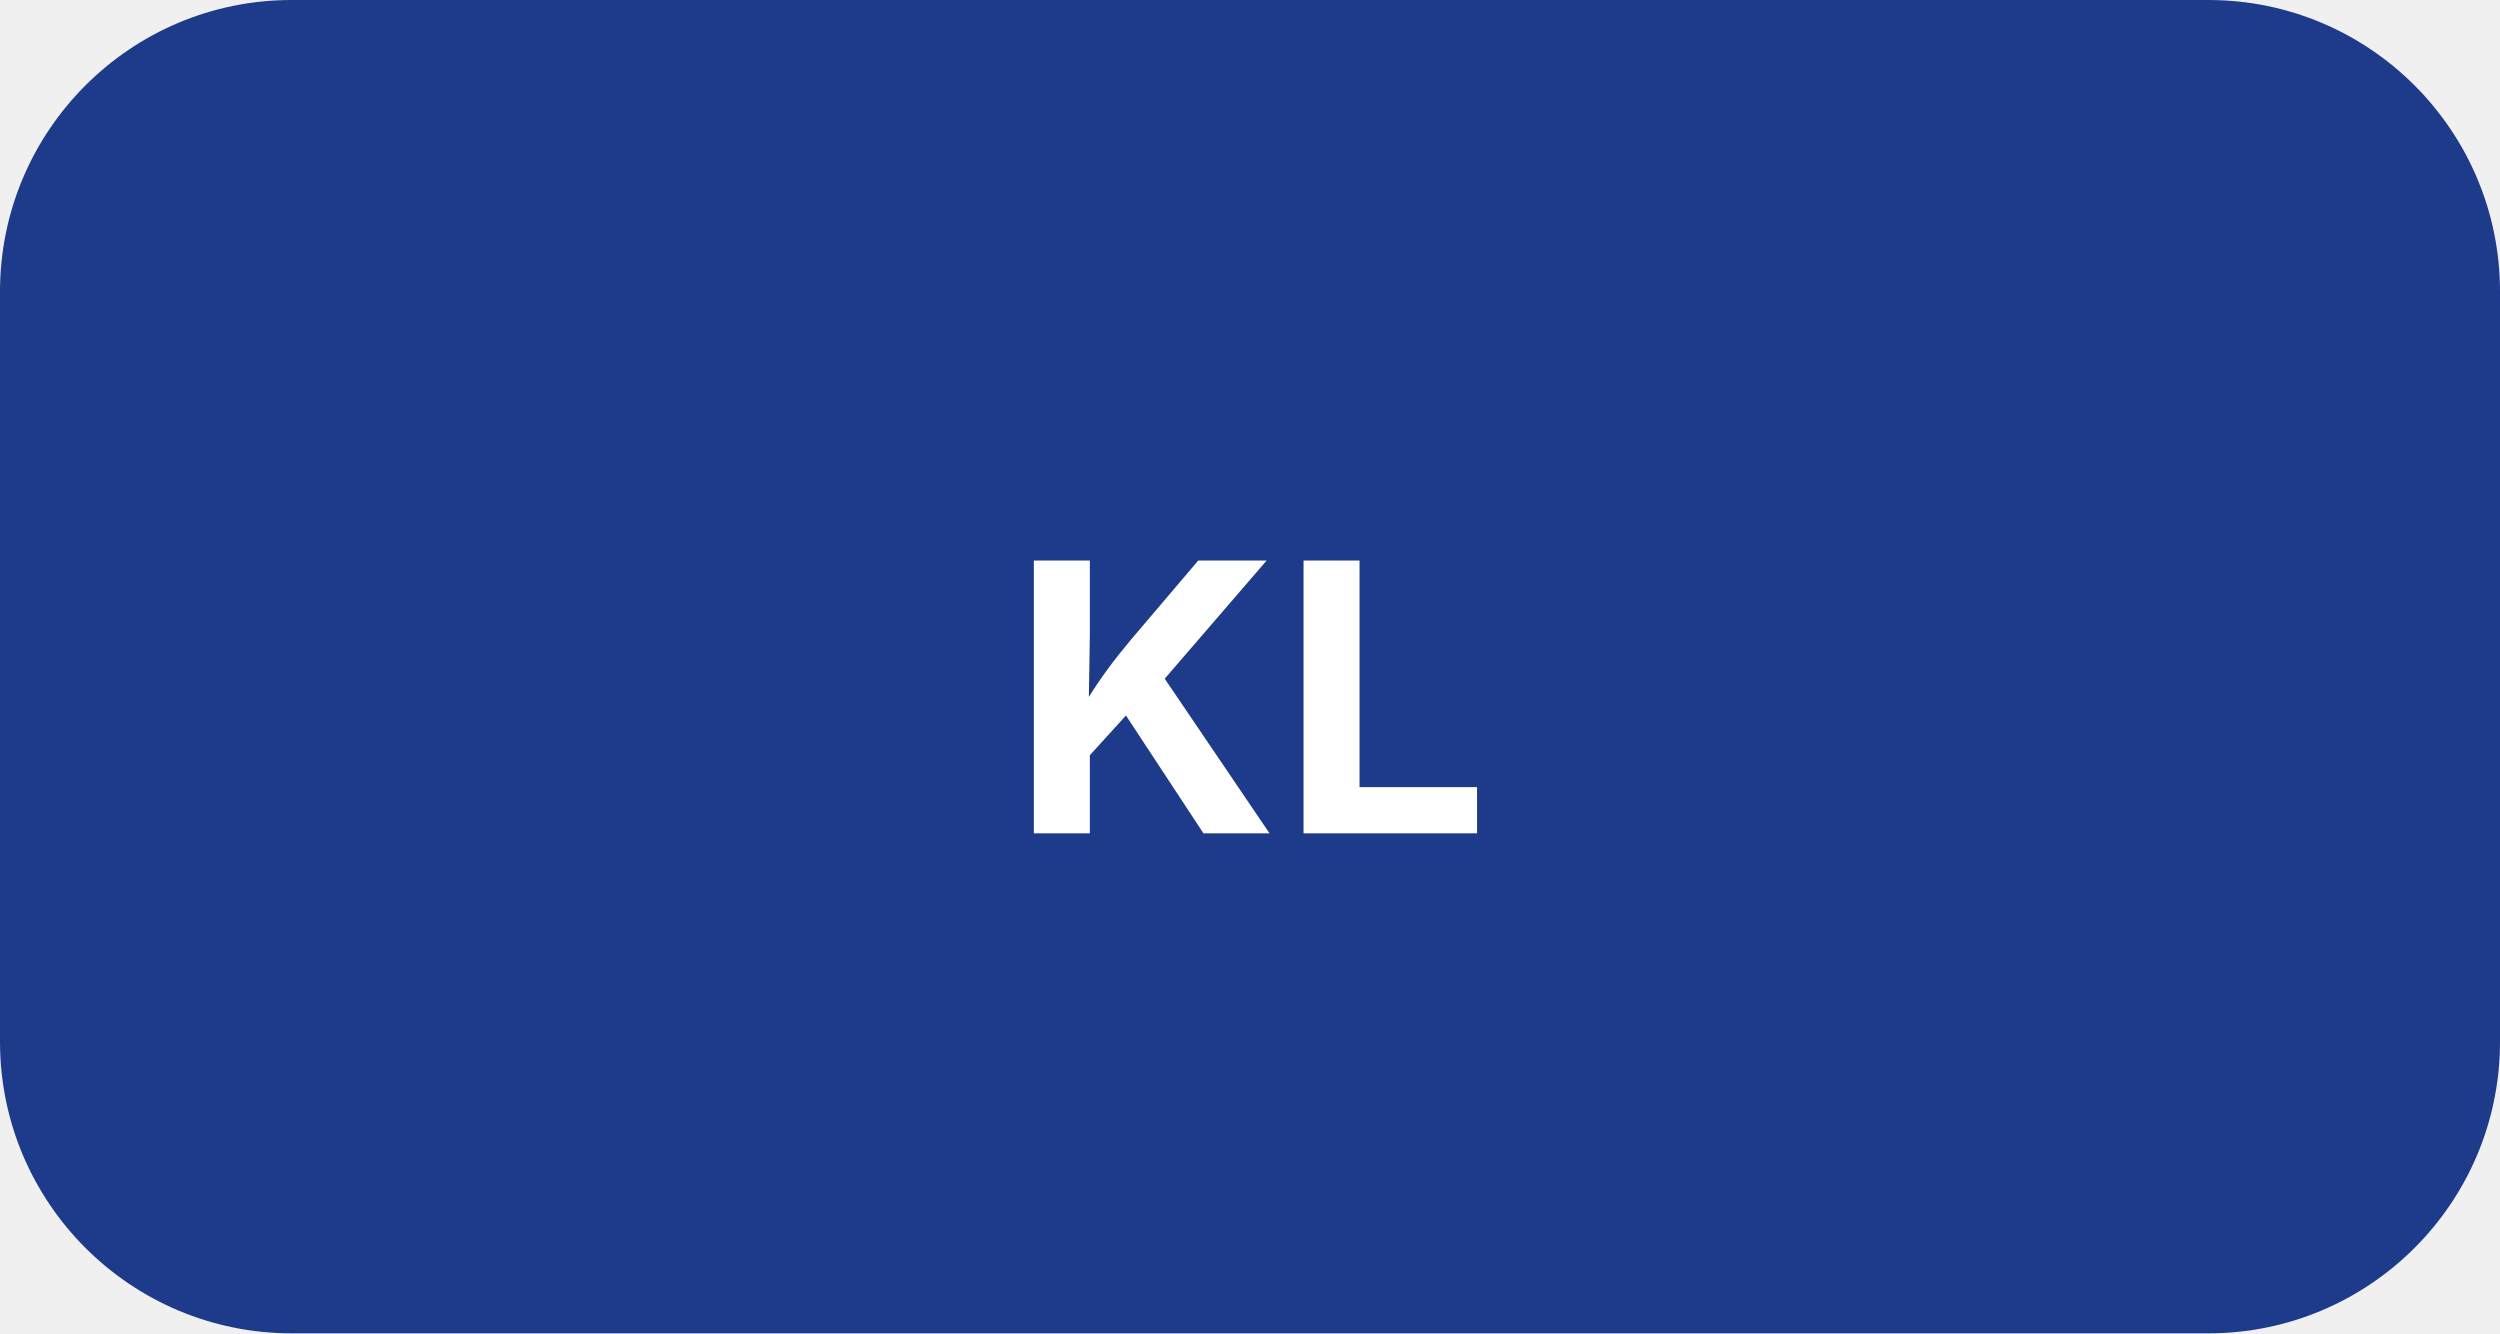
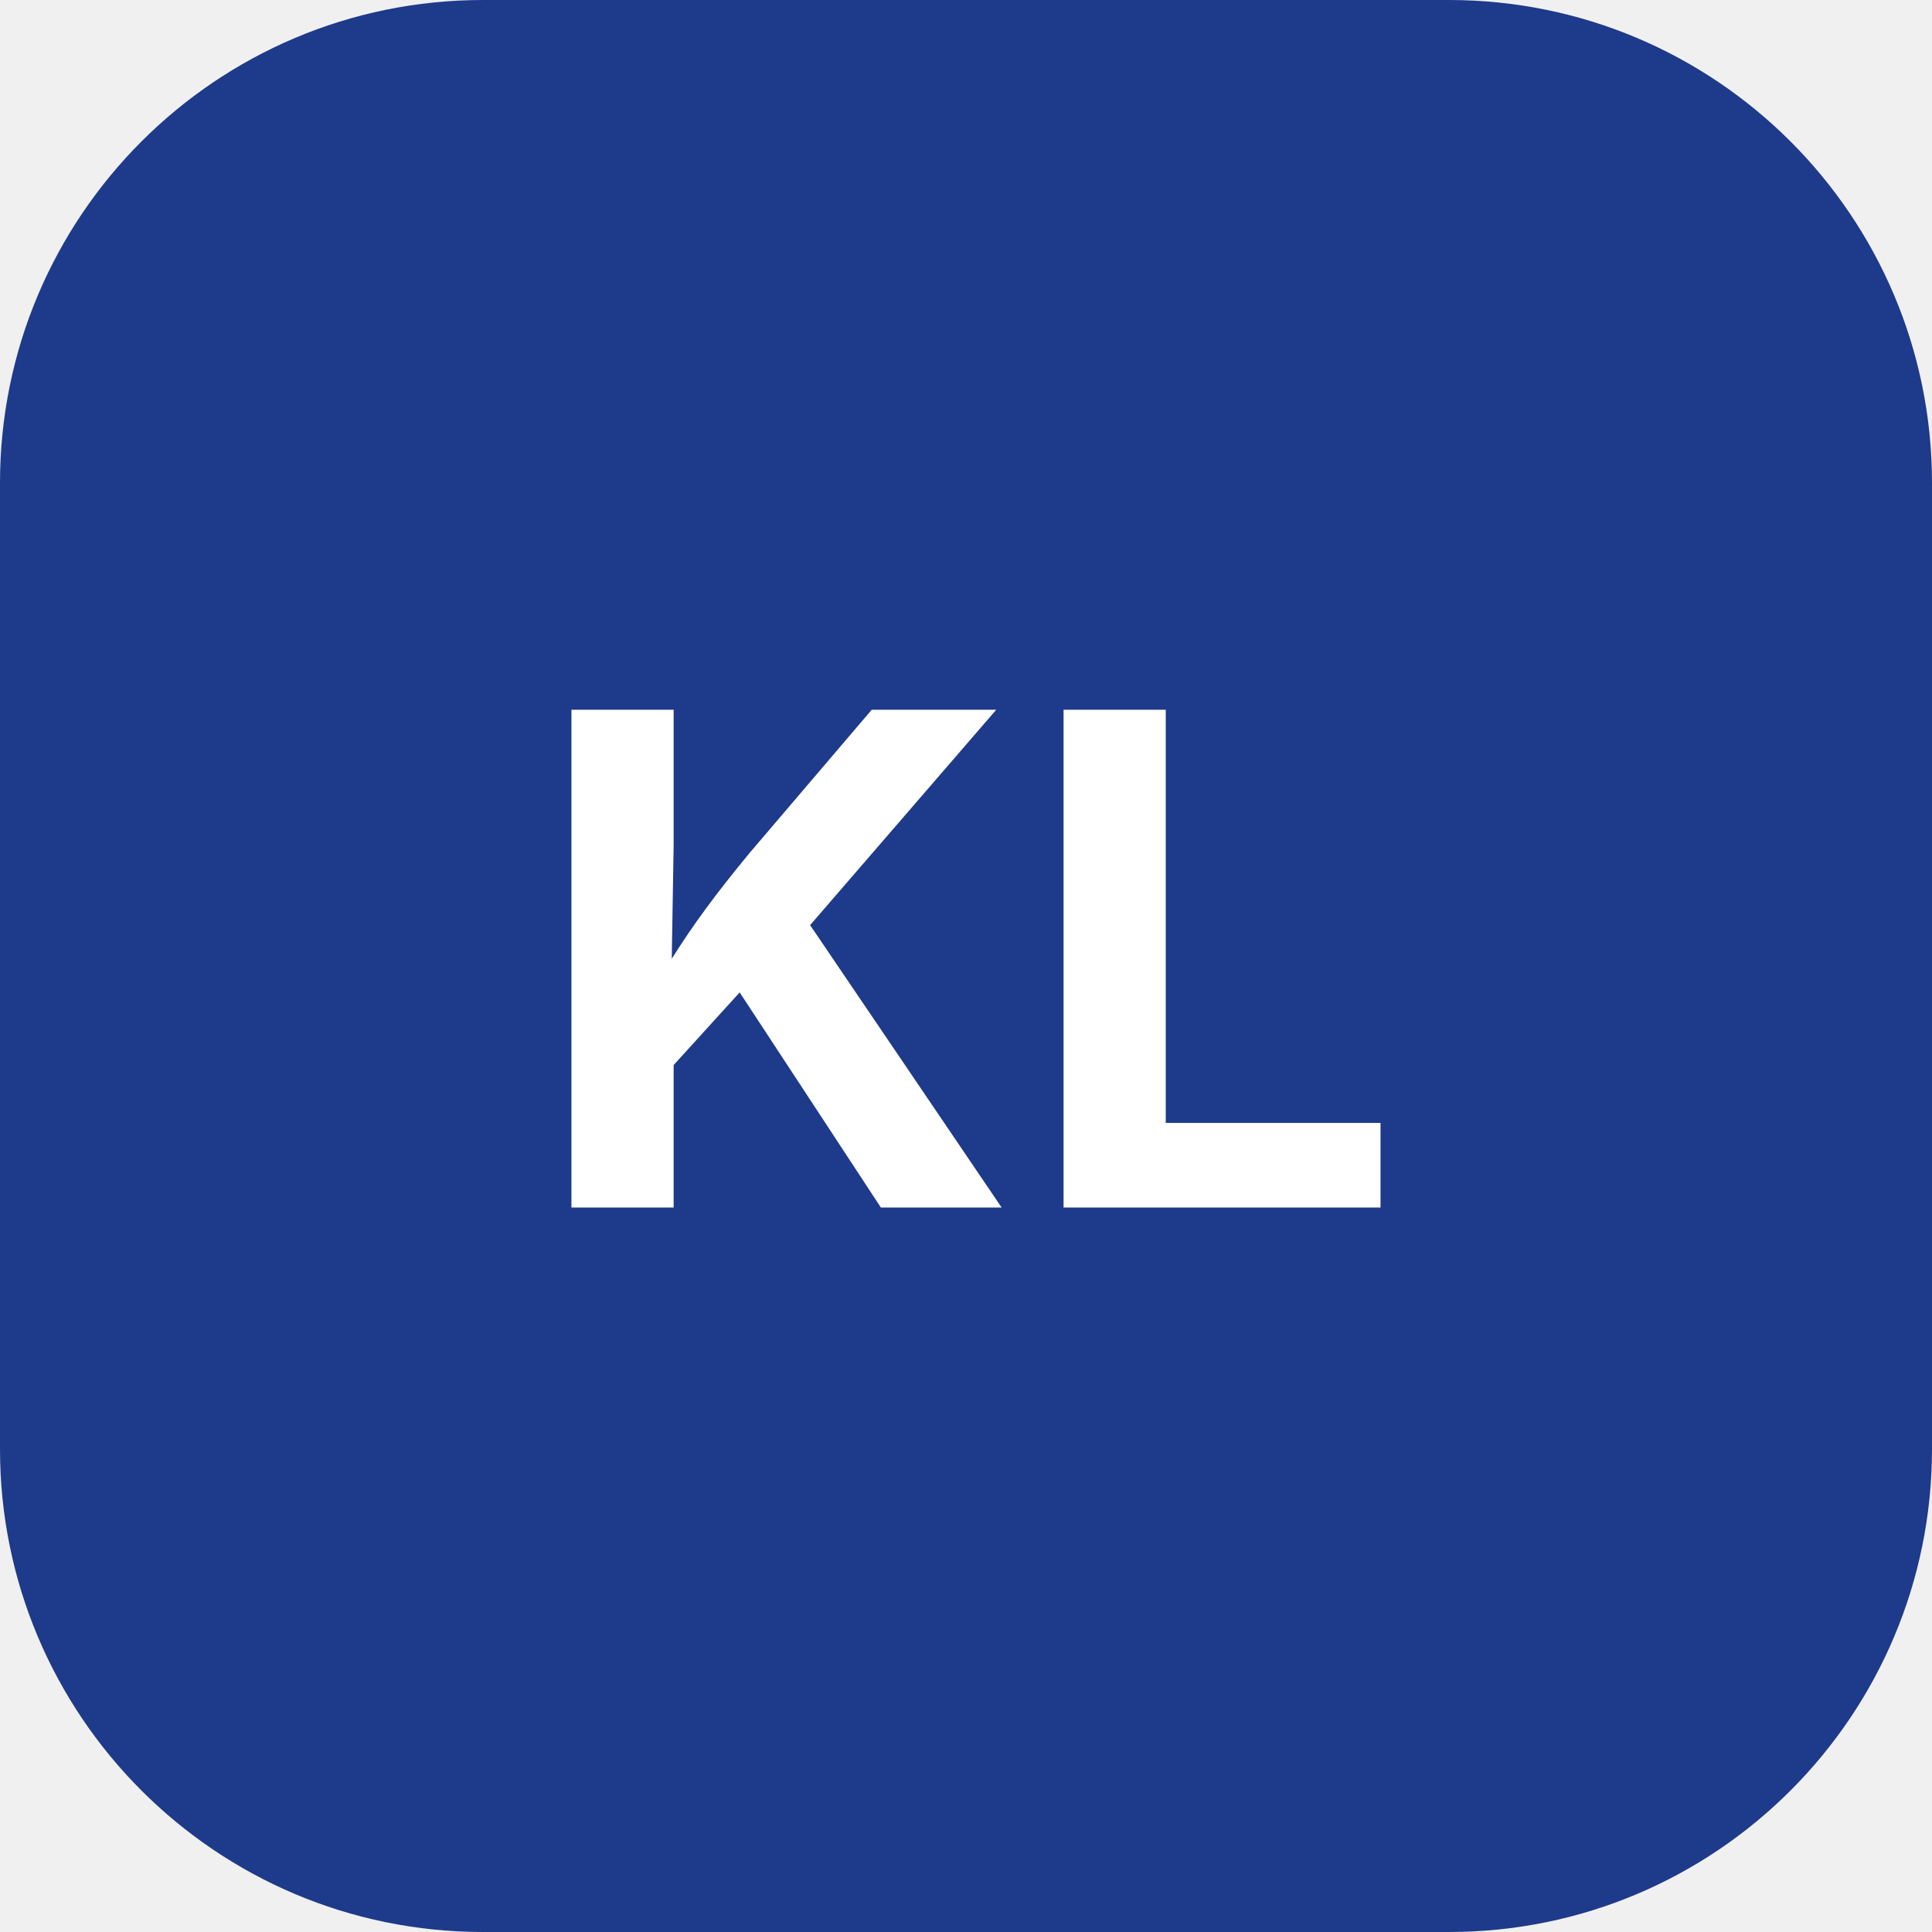
- <svg xmlns="http://www.w3.org/2000/svg" width="120" height="64" viewBox="0 0 120 64" role="img" aria-label="klystron">
-   <rect width="120" height="64" rx="14" fill="#1e3a8a" />
-   <text x="60" y="40" text-anchor="middle" font-family="Space Grotesk, Inter, sans-serif" font-size="18" font-weight="700" fill="#ffffff">KL</text>
+ <svg xmlns="http://www.w3.org/2000/svg" width="96" height="96" viewBox="0 0 96 96" role="img" aria-label="klystron">
+   <rect width="96" height="96" rx="24" fill="#1e3a8a" />
+   <text x="48" y="60" text-anchor="middle" font-family="Space Grotesk, Inter, Arial, sans-serif" font-size="34" font-weight="700" fill="#ffffff">KL</text>
</svg>
